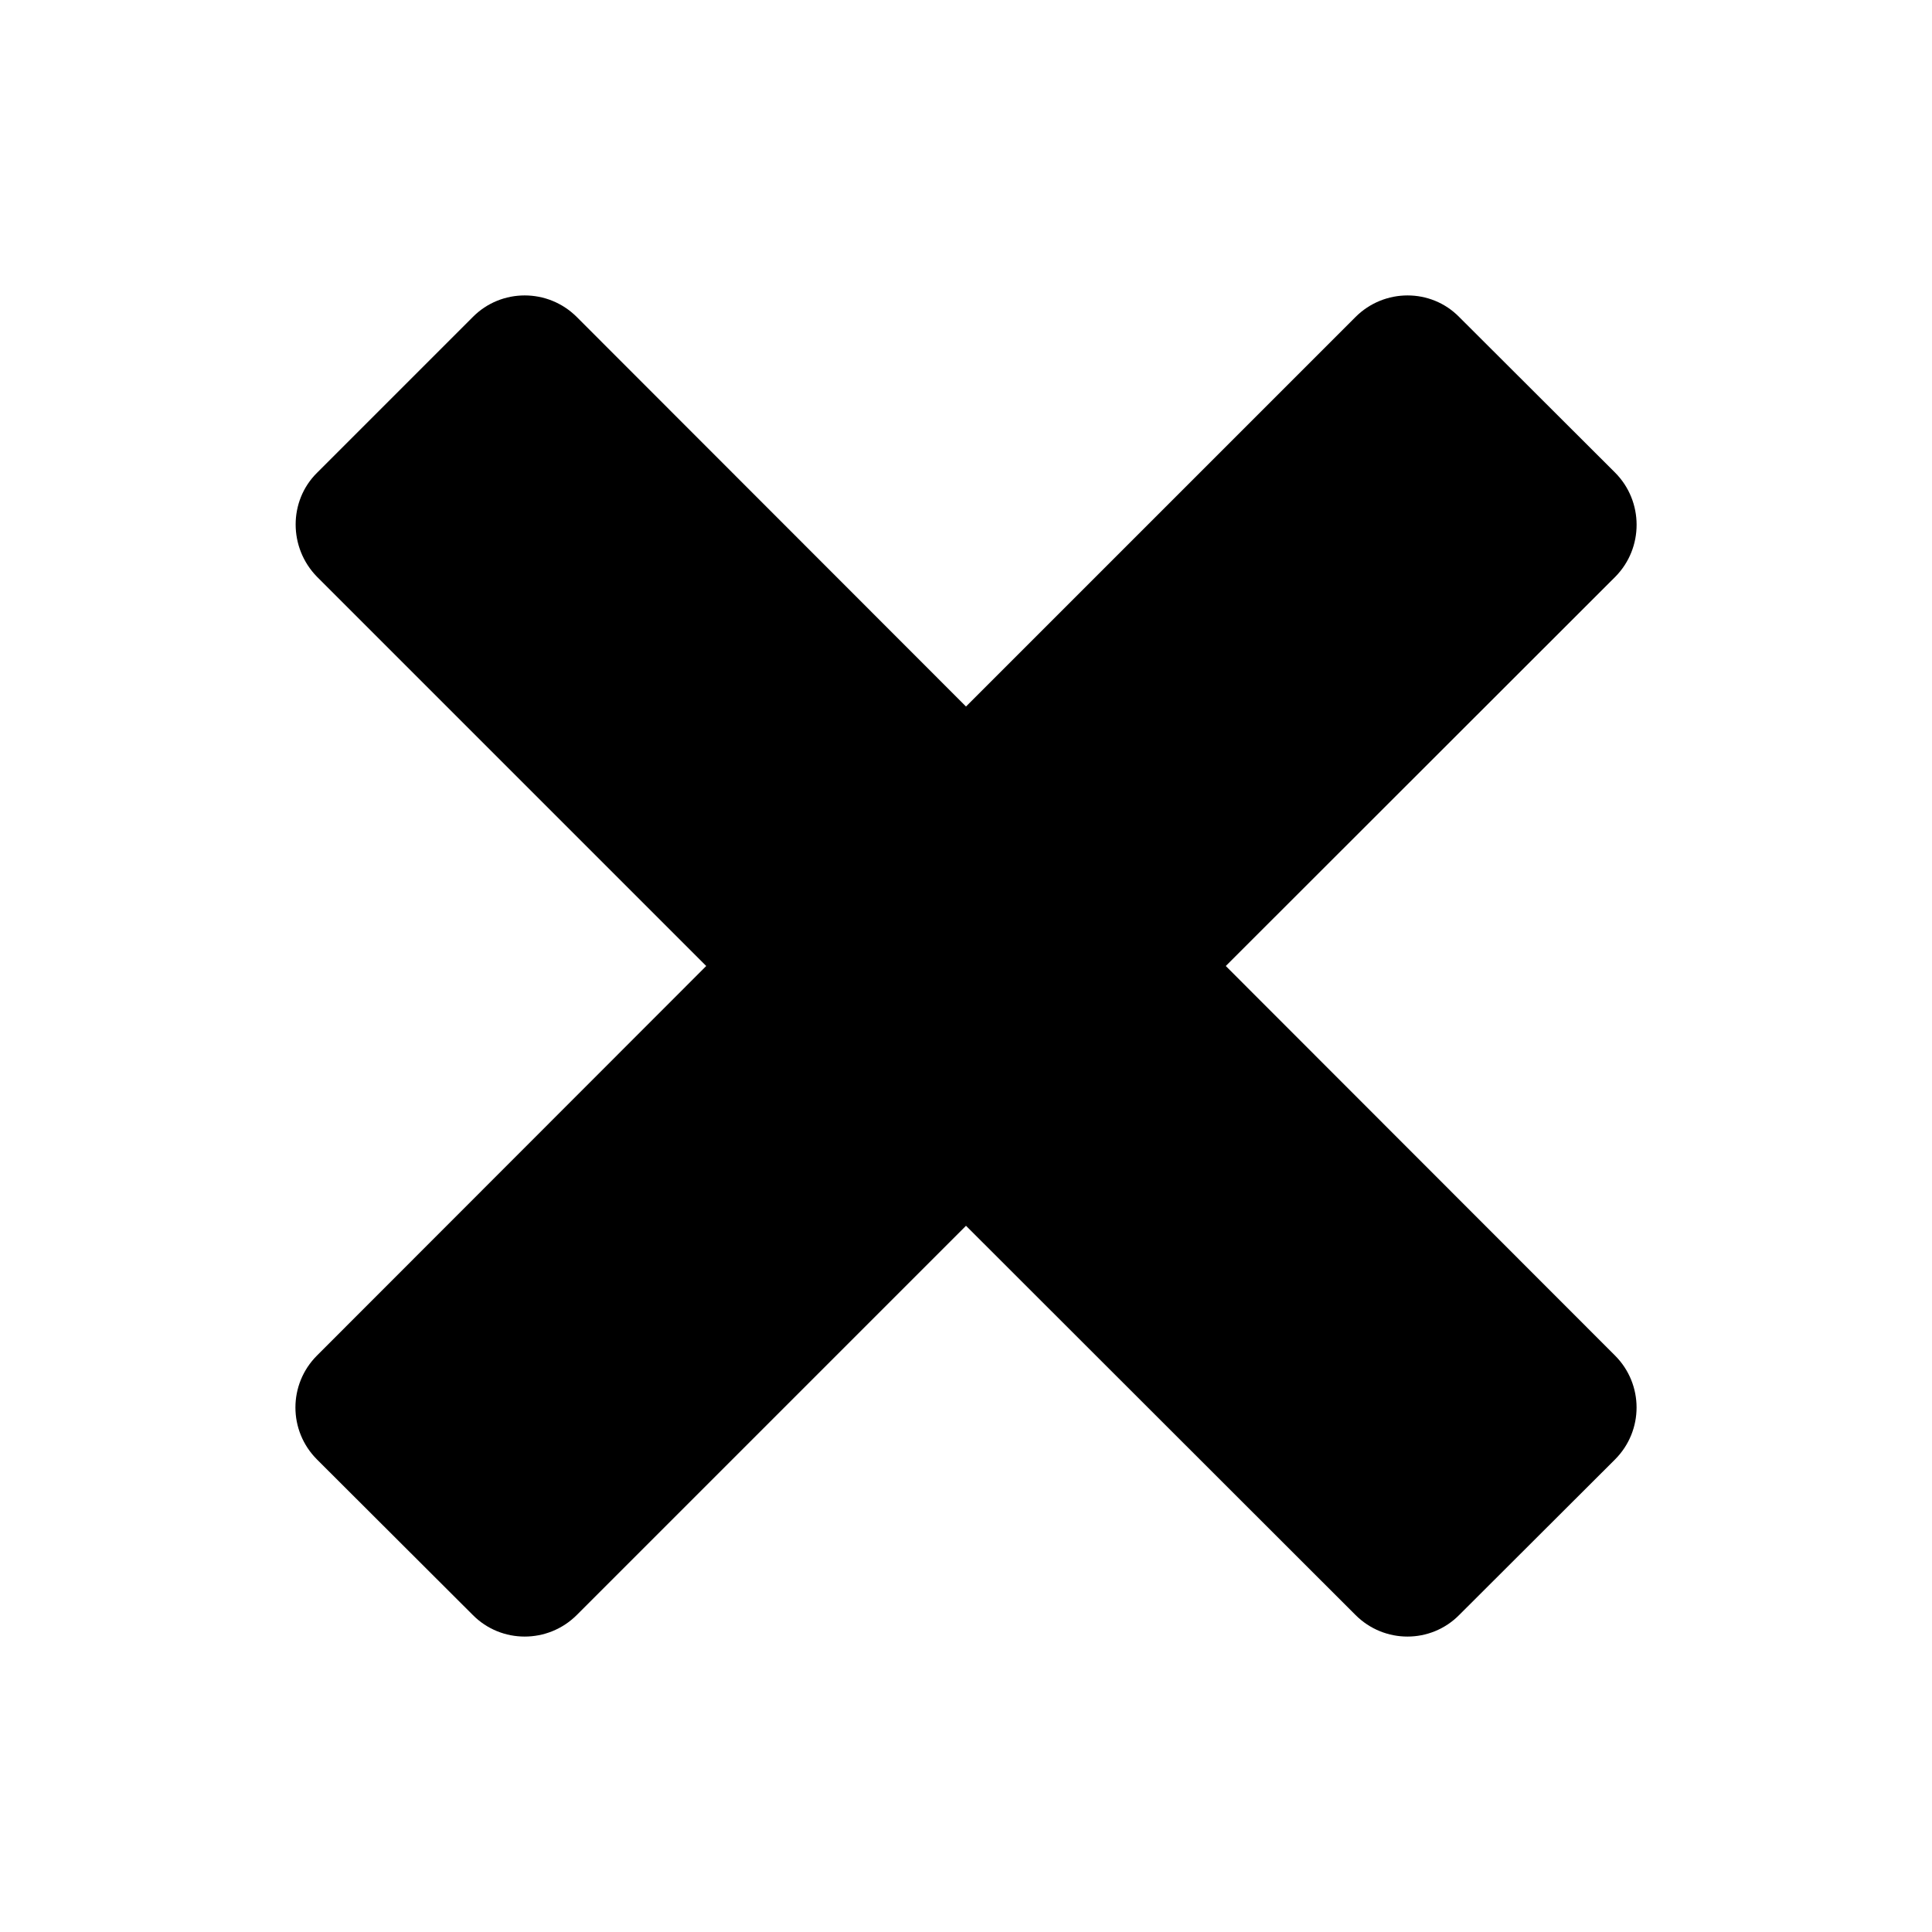
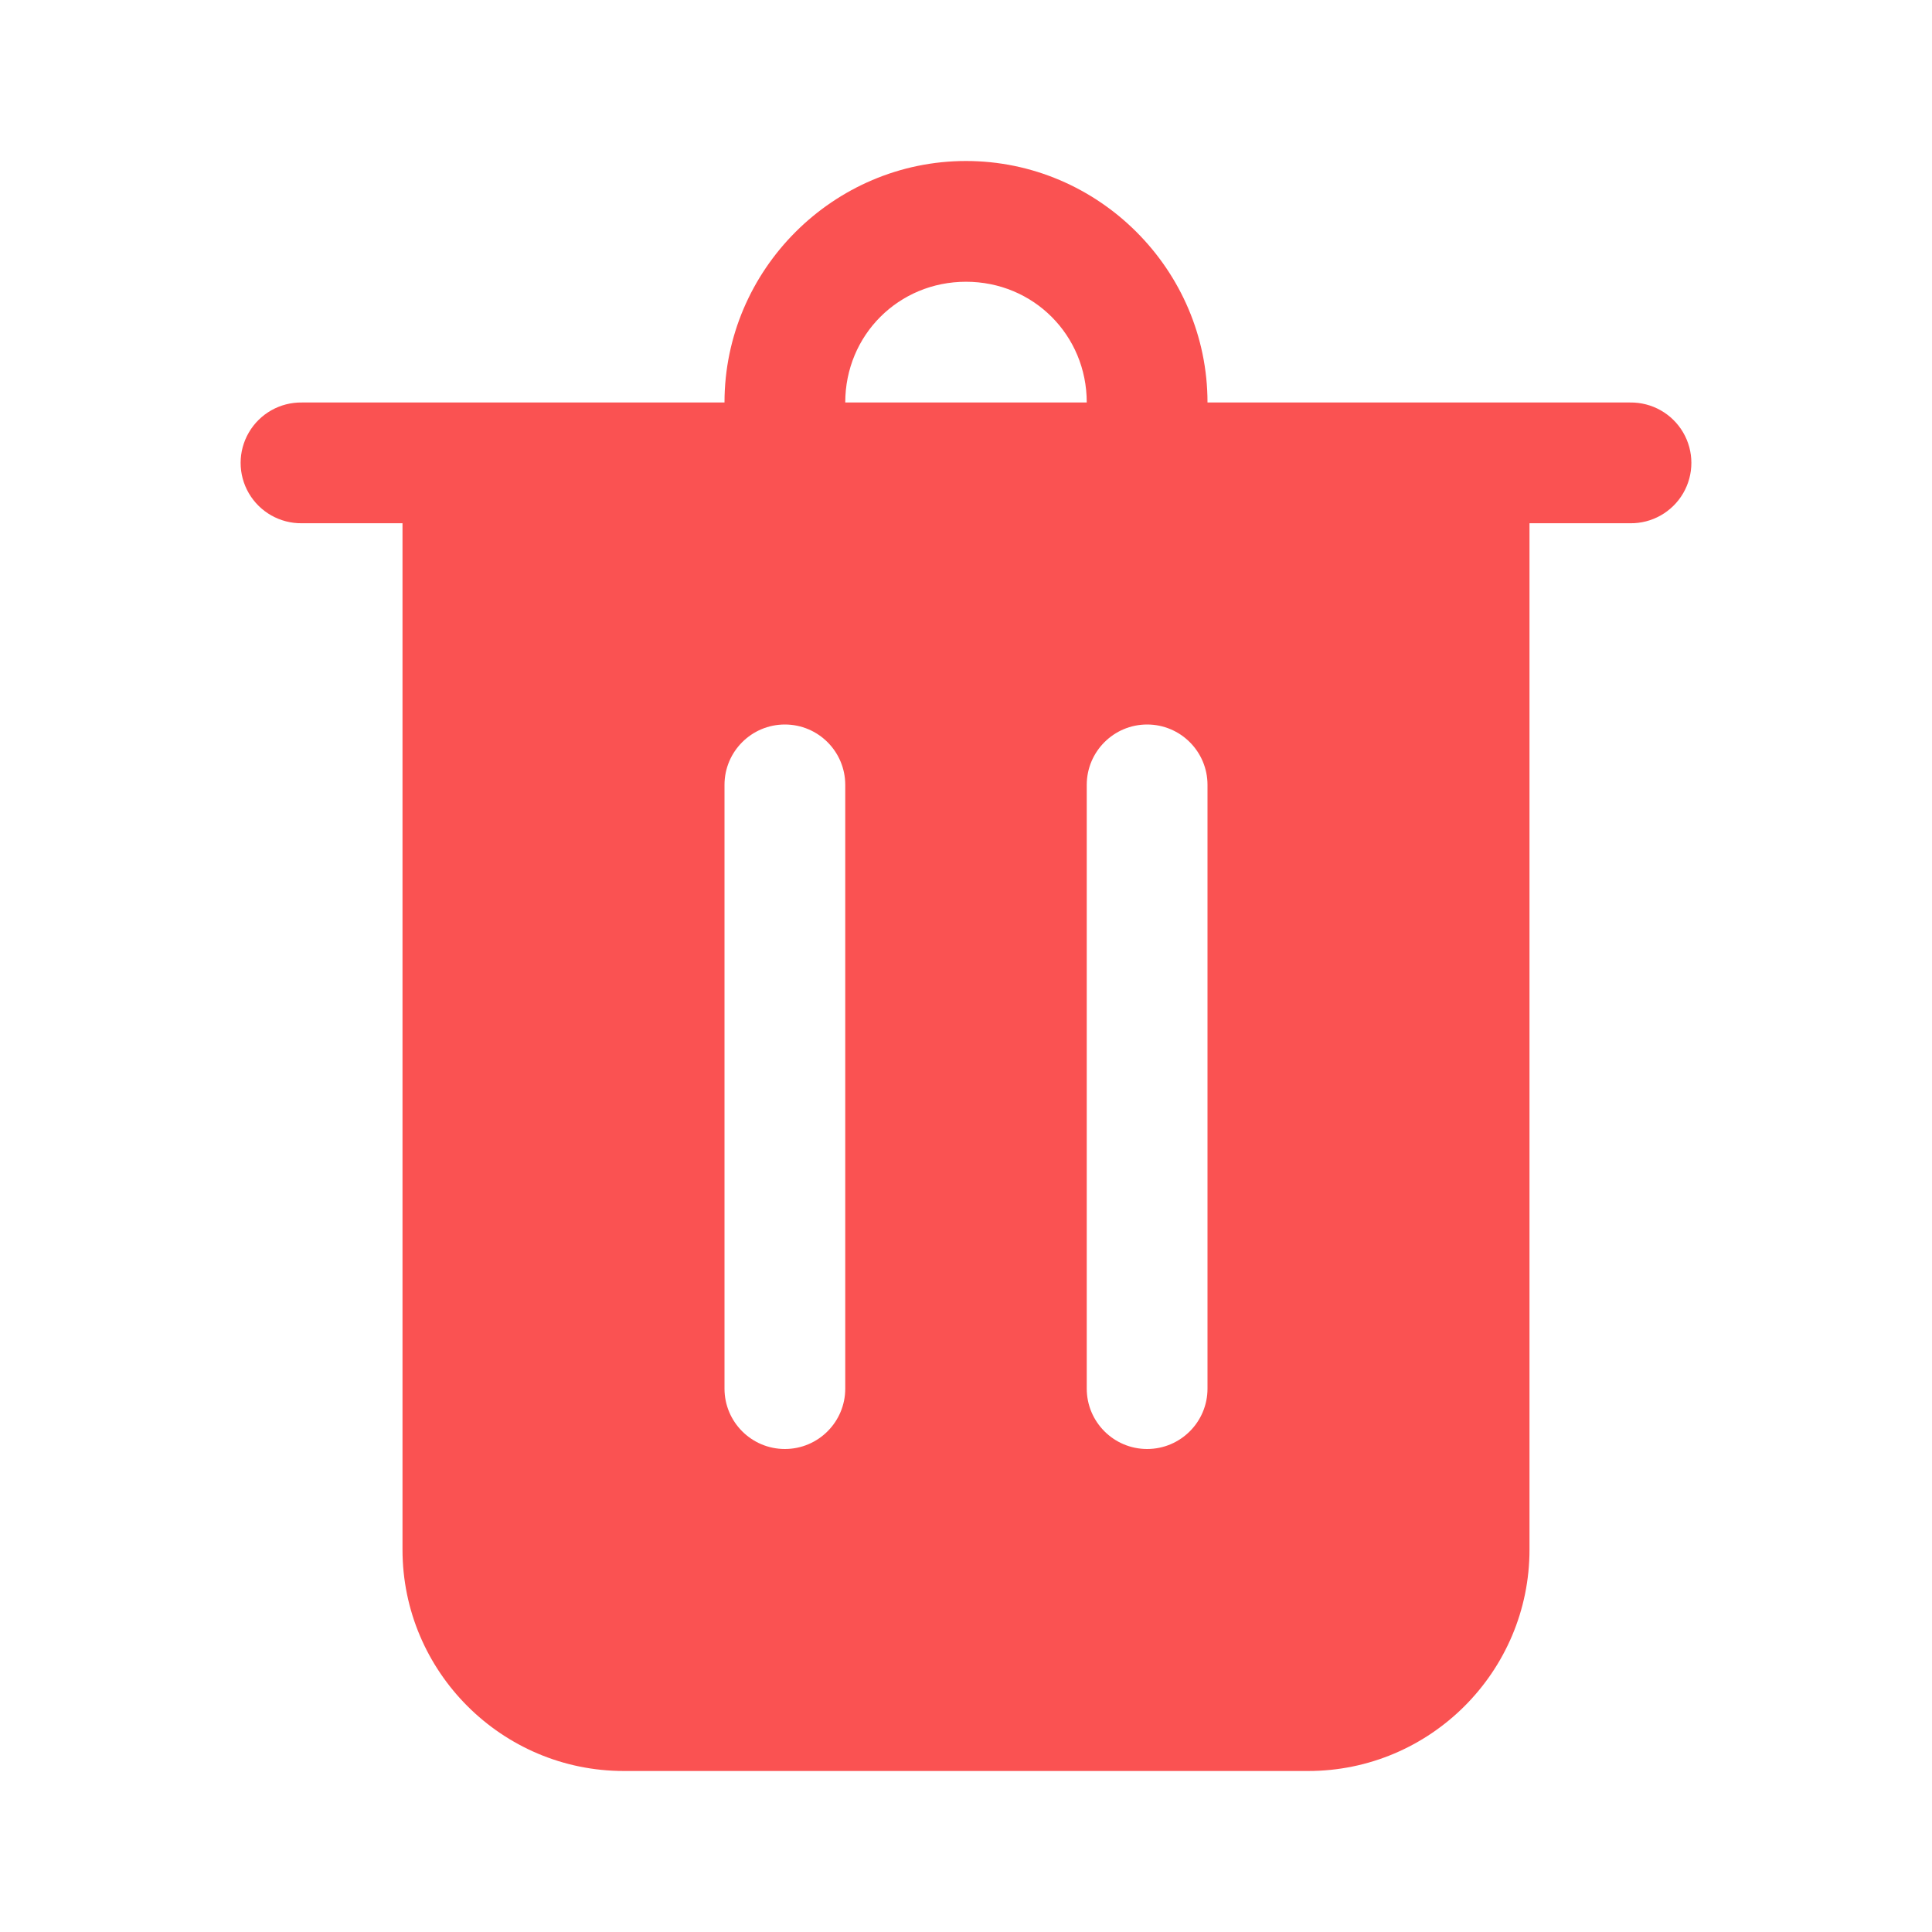
- <svg xmlns="http://www.w3.org/2000/svg" viewBox="0 0 26 26" width="26px" height="26px">
-   <path d="M 21.734 19.641 L 19.637 21.734 C 19.254 22.121 18.629 22.121 18.242 21.734 L 13 16.496 L 7.762 21.734 C 7.375 22.121 6.746 22.121 6.363 21.734 L 4.266 19.641 C 3.879 19.254 3.879 18.629 4.266 18.242 L 9.504 13 L 4.266 7.762 C 3.883 7.371 3.883 6.742 4.266 6.363 L 6.363 4.266 C 6.746 3.879 7.375 3.879 7.762 4.266 L 13 9.508 L 18.242 4.266 C 18.629 3.879 19.258 3.879 19.637 4.266 L 21.734 6.359 C 22.121 6.746 22.121 7.375 21.738 7.762 L 16.496 13 L 21.734 18.242 C 22.121 18.629 22.121 19.254 21.734 19.641 Z" />
+ <svg xmlns="http://www.w3.org/2000/svg" viewBox="0,0,256,256" width="48px" height="48px">
+   <g fill="#fa5252" fill-rule="nonzero" stroke="none" stroke-width="1" stroke-linecap="butt" stroke-linejoin="miter" stroke-miterlimit="10" stroke-dasharray="" stroke-dashoffset="0" font-family="none" font-weight="none" font-size="none" text-anchor="none" style="mix-blend-mode: normal">
+     <g transform="scale(5.33333,5.33333)">
+       <path d="M24,4c-3.296,0 -6,2.704 -6,6h-10.5c-0.541,-0.008 -1.044,0.277 -1.317,0.744c-0.273,0.467 -0.273,1.045 0,1.512c0.273,0.467 0.776,0.751 1.317,0.744h2.5v25.5c0,3.033 2.467,5.5 5.5,5.5h17c3.033,0 5.5,-2.467 5.5,-5.5v-25.5h2.5c0.541,0.008 1.044,-0.277 1.317,-0.744c0.273,-0.467 0.273,-1.045 0,-1.512c-0.273,-0.467 -0.776,-0.751 -1.317,-0.744h-10.5c0,-3.296 -2.704,-6 -6,-6zM24,7c1.674,0 3,1.326 3,3h-6c0,-1.674 1.326,-3 3,-3zM19.5,18c0.828,0 1.5,0.672 1.5,1.5v15c0,0.828 -0.672,1.5 -1.5,1.5c-0.828,0 -1.5,-0.672 -1.5,-1.5v-15c0,-0.828 0.672,-1.5 1.5,-1.5zM28.5,18c0.828,0 1.5,0.672 1.5,1.5v15c0,0.828 -0.672,1.5 -1.5,1.5c-0.828,0 -1.5,-0.672 -1.5,-1.5v-15c0,-0.828 0.672,-1.5 1.5,-1.5z" />
+     </g>
+   </g>
</svg>
